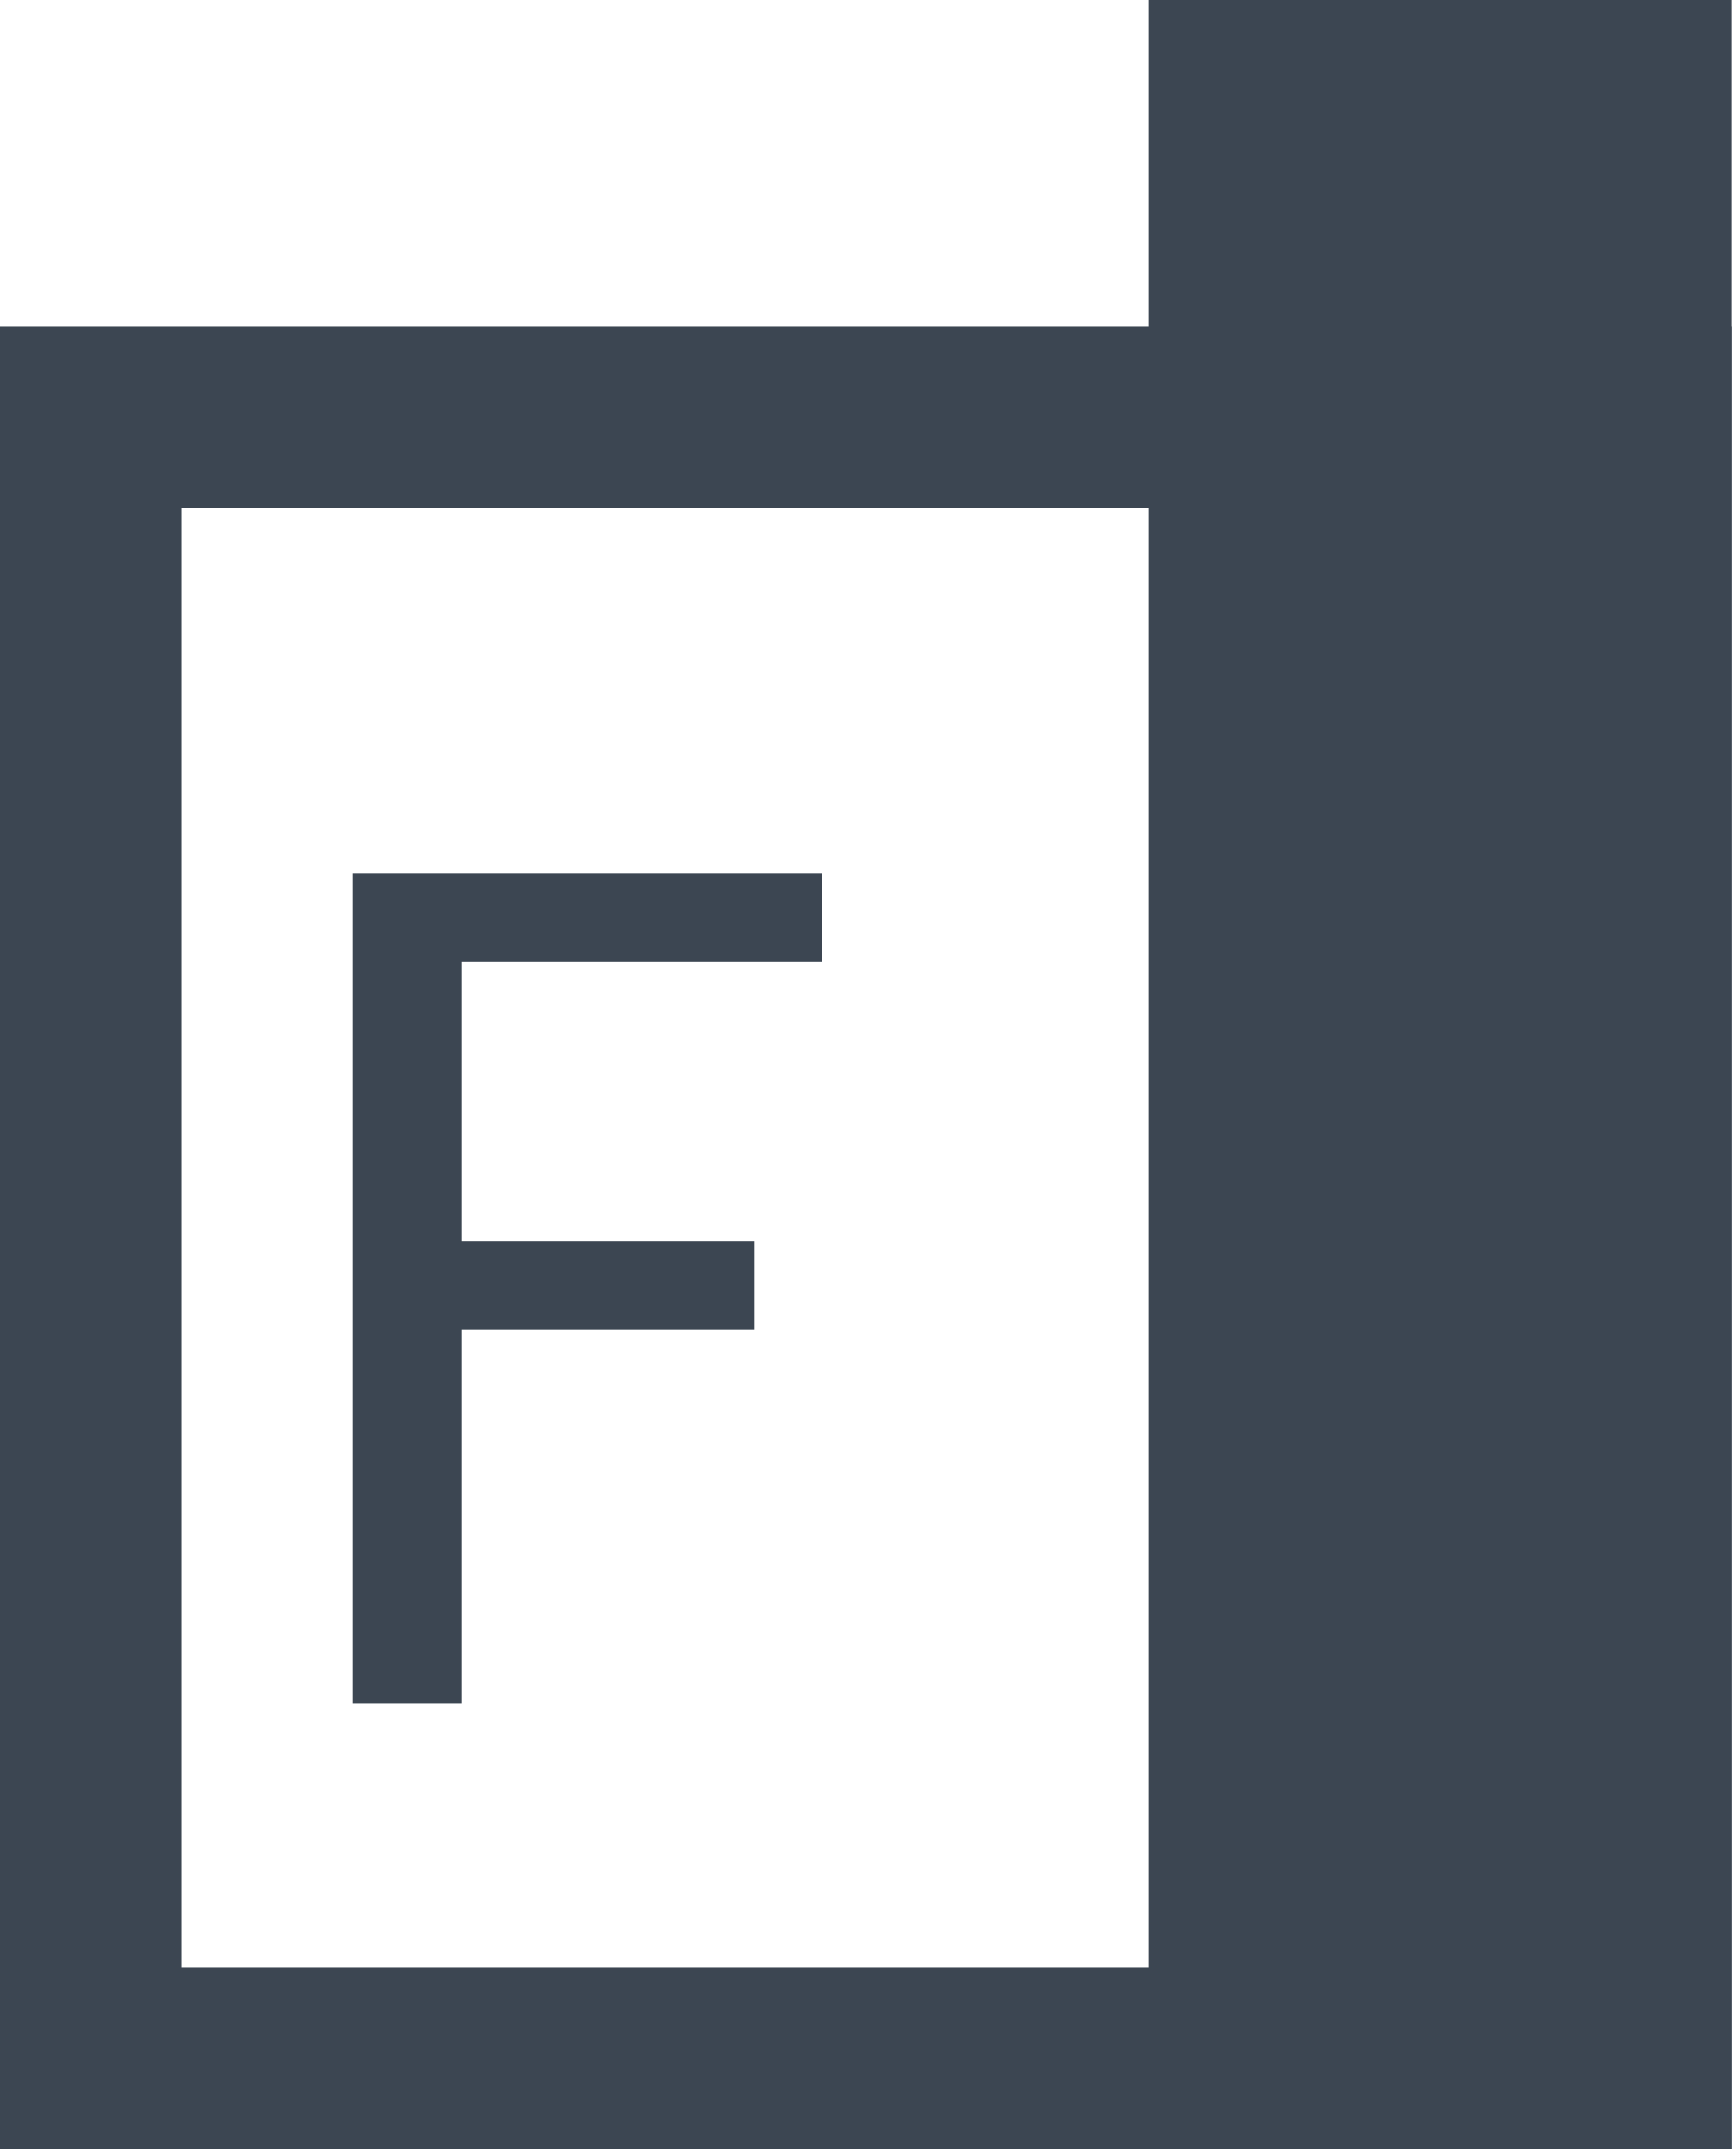
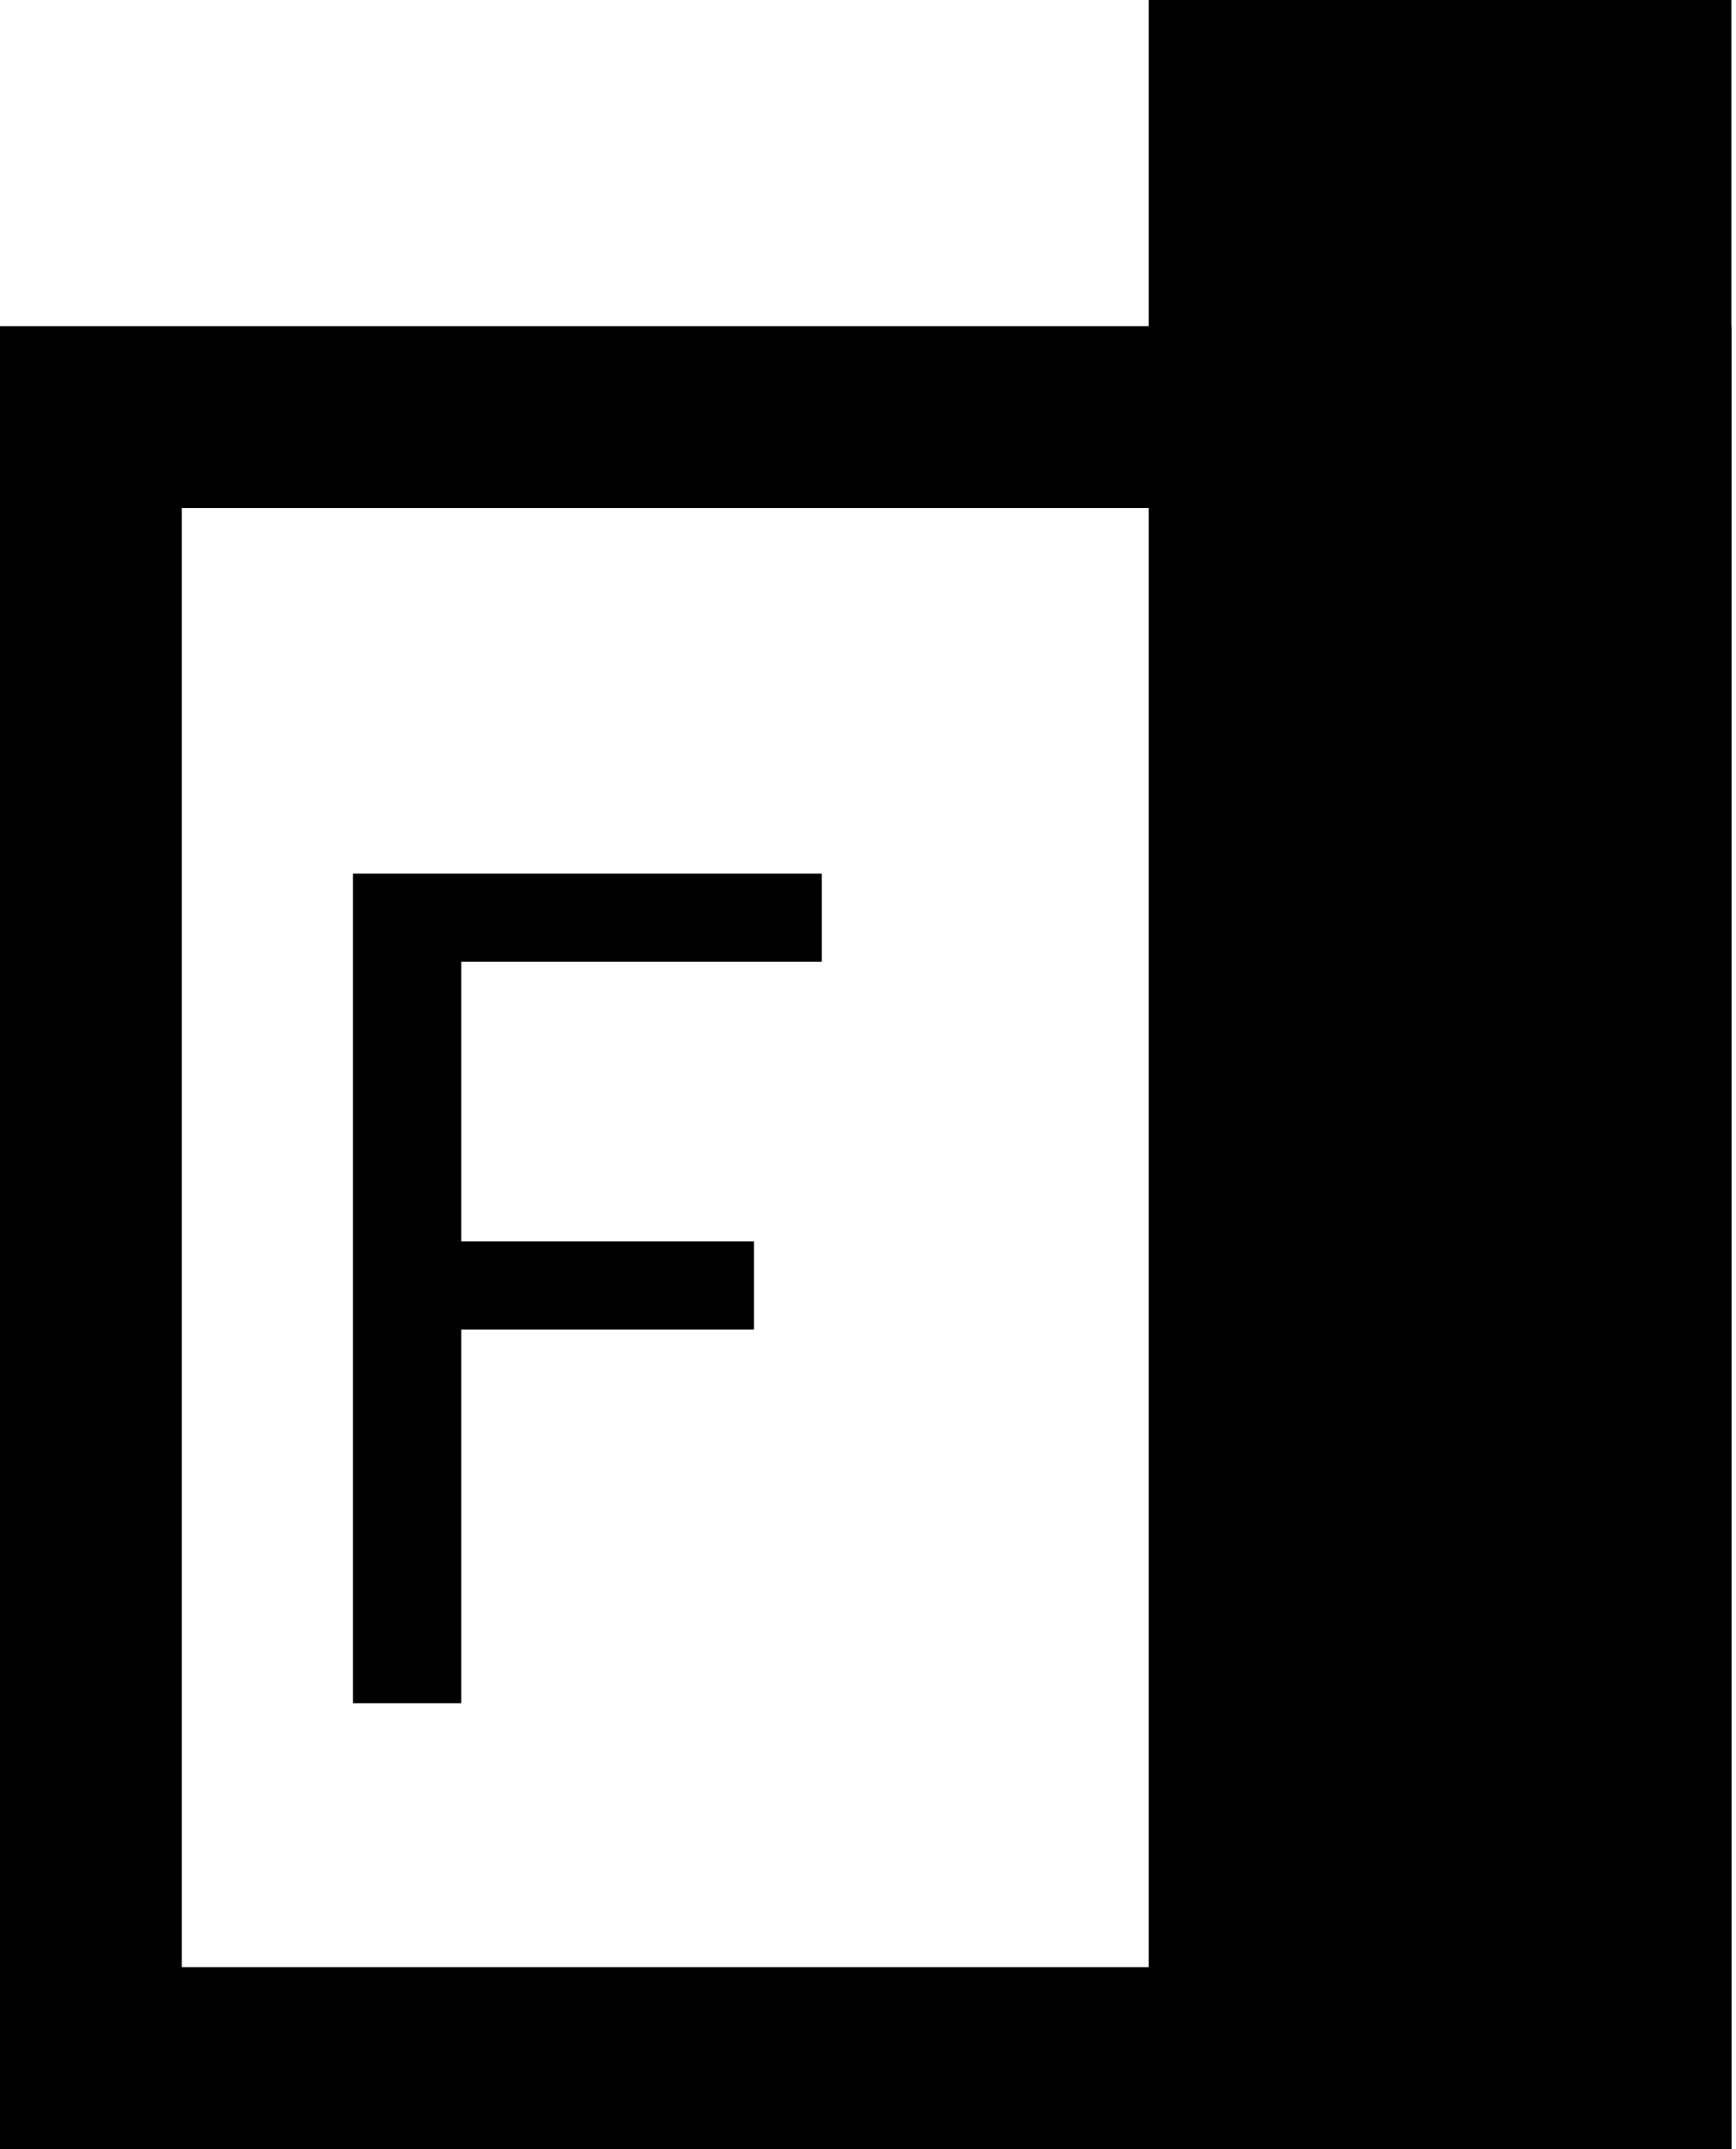
<svg xmlns="http://www.w3.org/2000/svg" width="105" height="130" viewBox="0 0 105 130" fill="none">
-   <rect x="5.5" y="25.232" width="93.762" height="99.268" stroke="#3C4652" stroke-width="11" />
-   <rect x="69.505" width="35.256" height="130" fill="#3C4652" />
-   <path d="M49.724 52.85V58.178H27.908V75.098H45.62V80.426H27.908V103.034H21.356V52.85H49.724Z" fill="#3C4652" />
+   <rect x="5.5" y="25.232" width="93.762" height="99.268" stroke="#000000" stroke-width="11" />
+   <rect x="69.505" width="35.256" height="130" fill="#000000" />
+   <path d="M49.724 52.85V58.178H27.908V75.098H45.62V80.426H27.908V103.034H21.356V52.85H49.724Z" fill="#000000" />
</svg>
